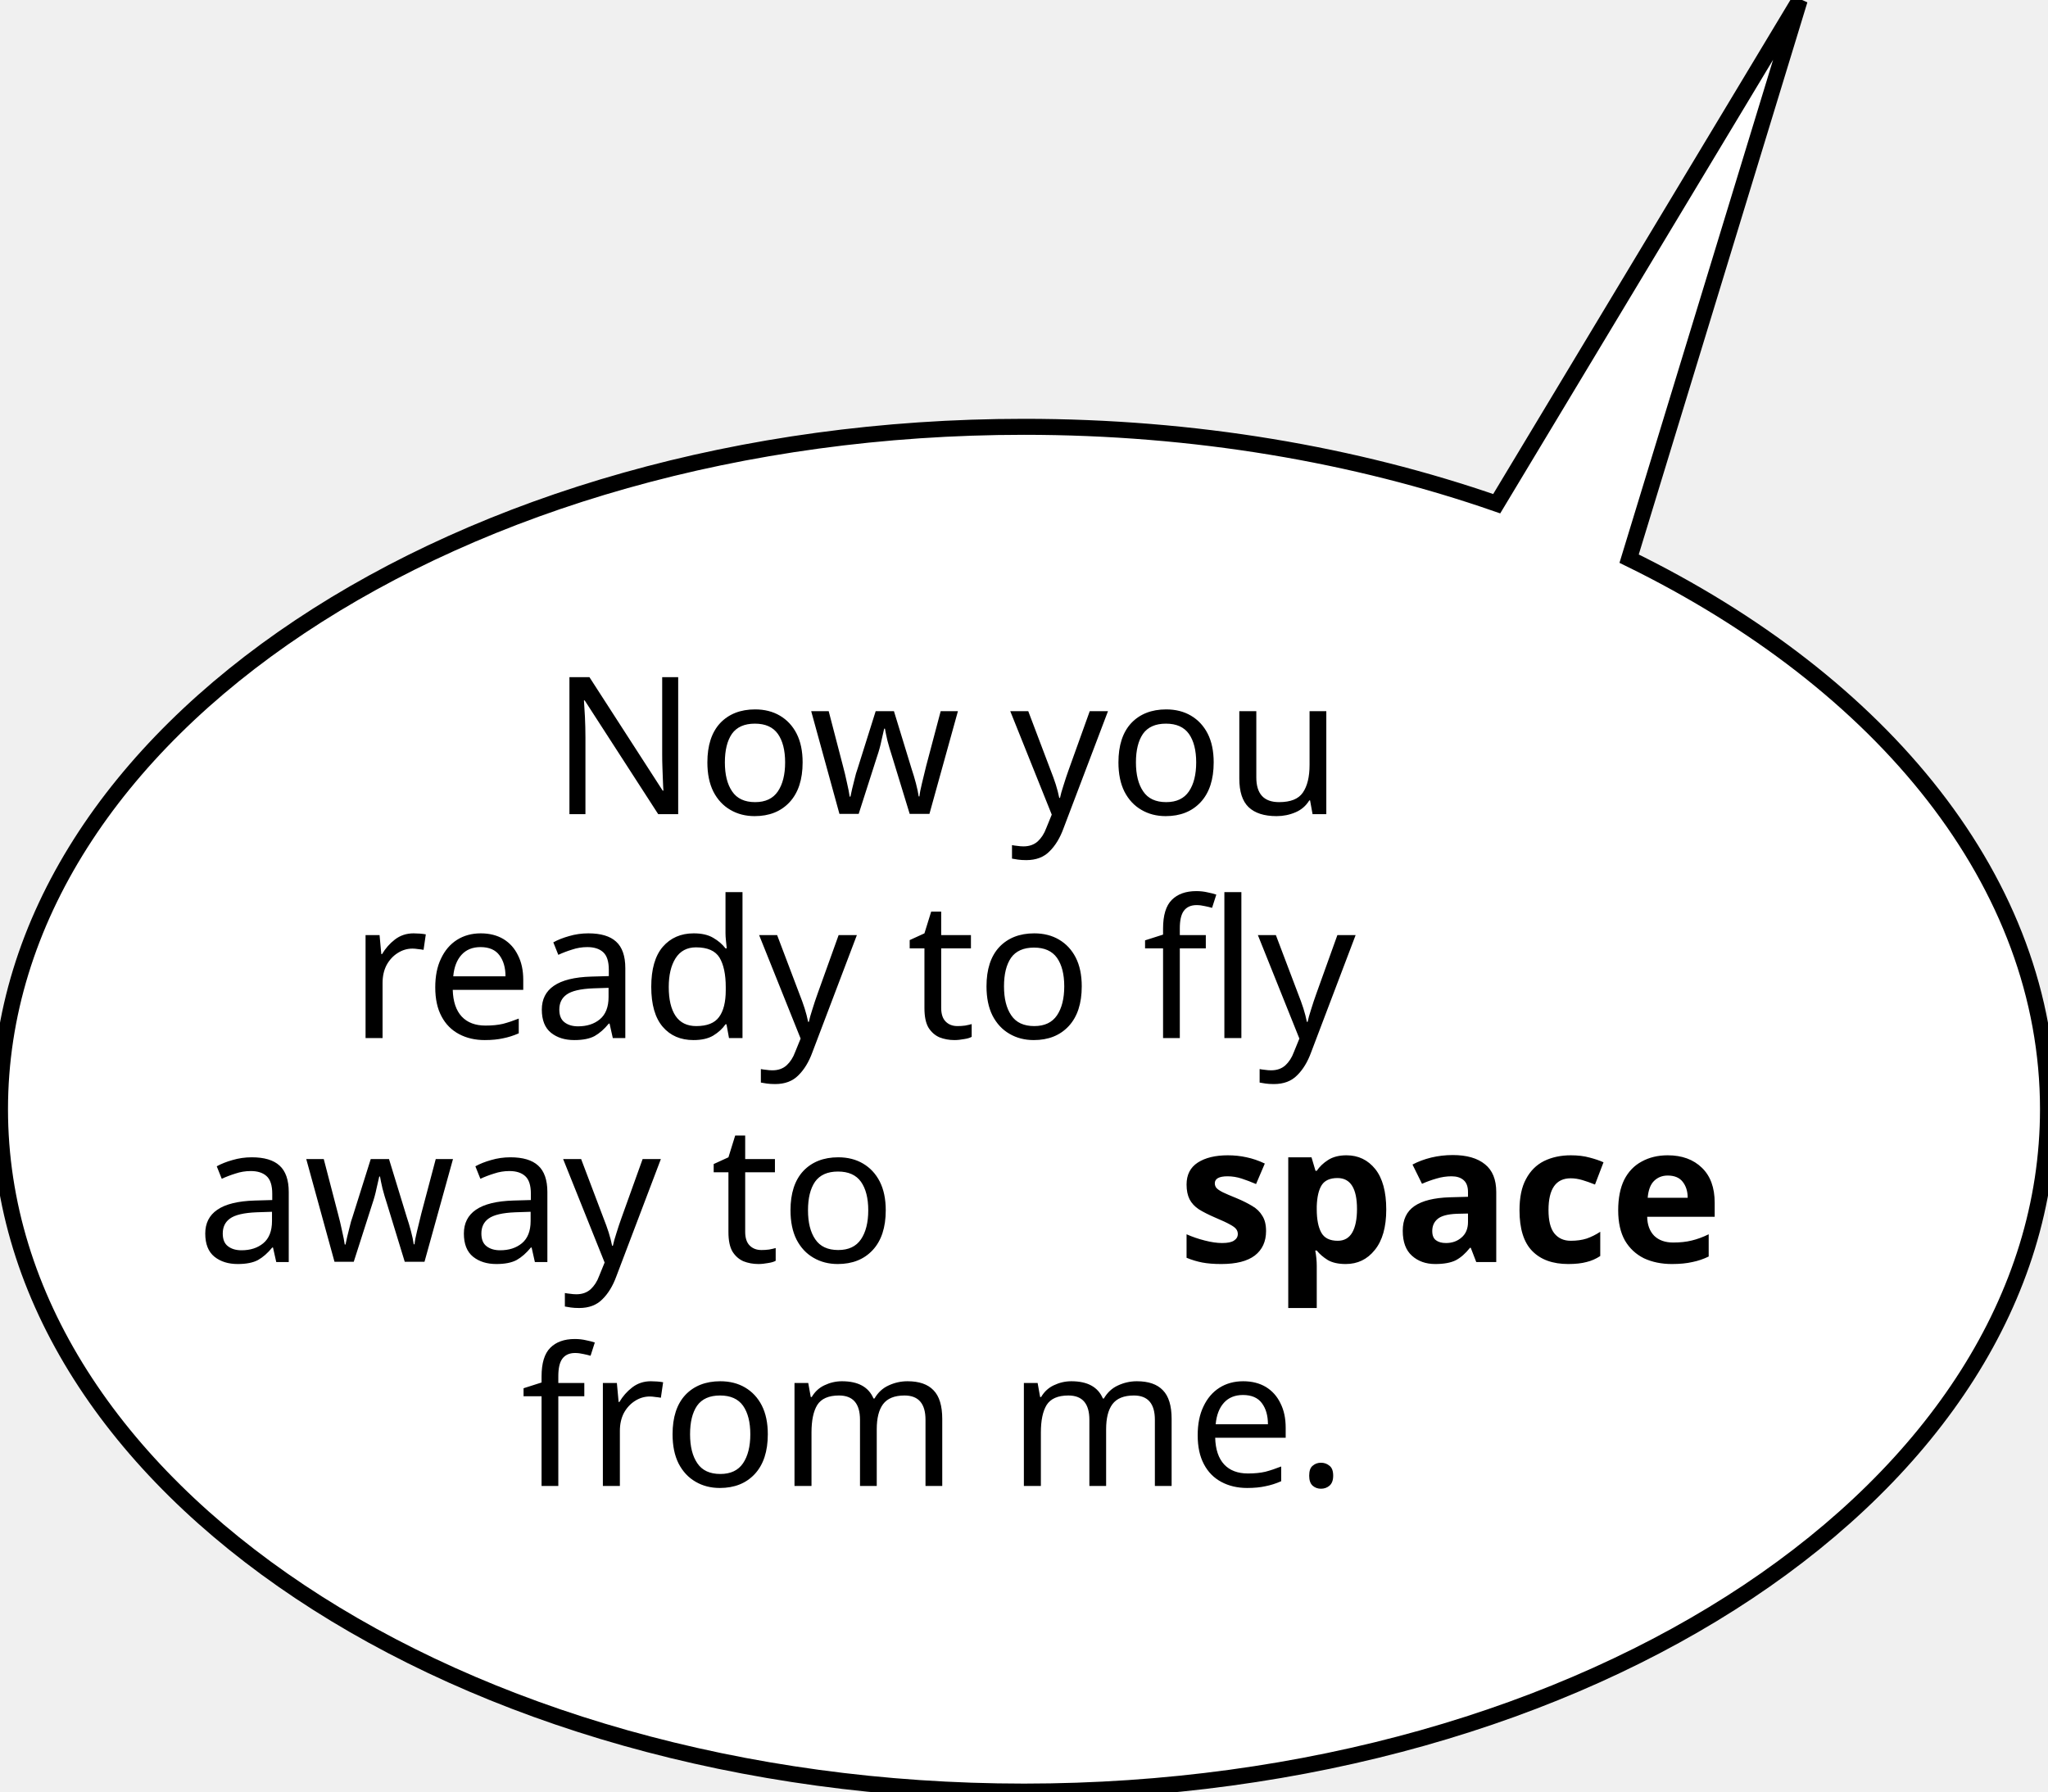
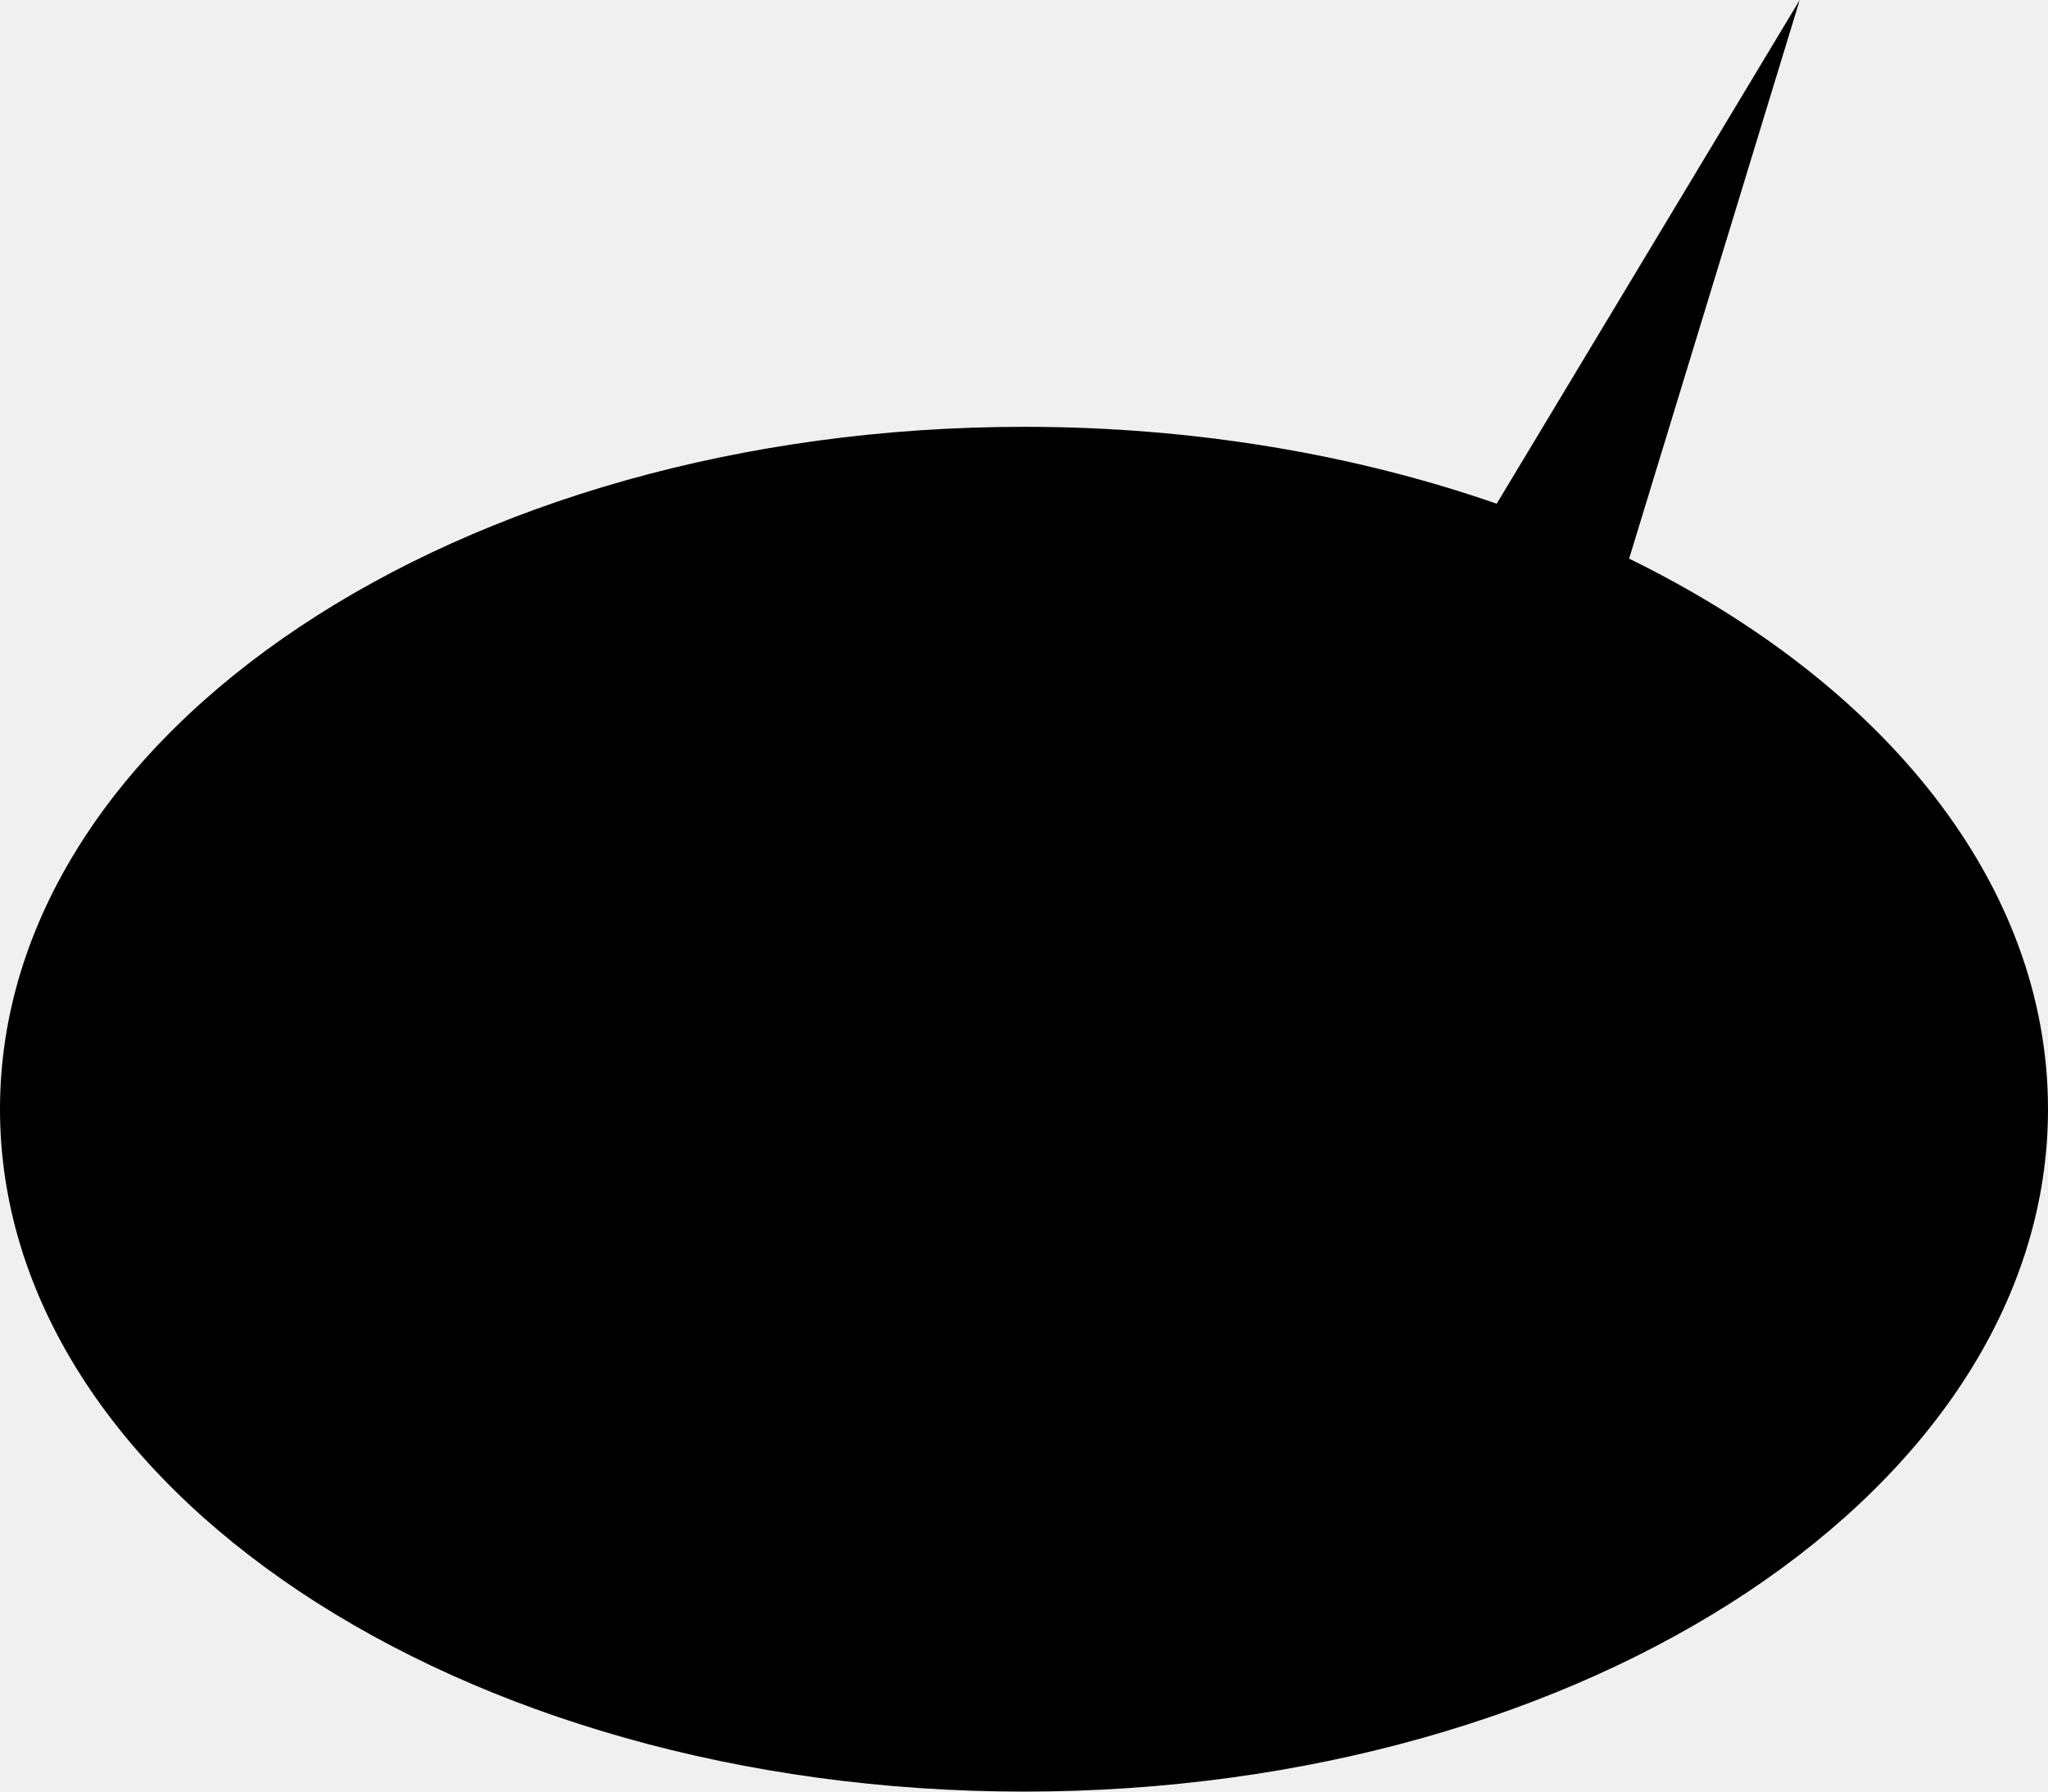
- <svg xmlns="http://www.w3.org/2000/svg" width="128px" height="112px" viewBox="0 0 128 112" version="1.1">
-   <defs />
-   <g id="Page-1" stroke="none" stroke-width="1" fill="none" fill-rule="evenodd">
-     <g id="page02__panel01--dialogue-joanie-2">
-       <path d="M101.82,34.924 C117.694,42.687 128,55.212 128,69.341 C128,92.901 99.346,112 64,112 C28.654,112 0,92.901 0,69.341 C0,45.781 28.654,26.682 64,26.682 C74.657,26.682 84.705,28.418 93.544,31.489 L112.482,5.32907052e-15 L101.82,34.924 Z" id="balloon" stroke="#000000" fill="#FFFFFF" />
-       <text id="Now-you--ready-to-fl" font-family="CCSoliloquous" font-size="12" font-weight="normal" line-spacing="14" fill="#000000">
-         <tspan x="34.432" y="50.896">Now you </tspan>
-         <tspan x="21.832" y="64.896">ready to fly </tspan>
-         <tspan x="12.28" y="78.896">away to </tspan>
-         <tspan x="73.612" y="78.896" font-weight="bold">space</tspan>
-         <tspan x="115.72" y="78.896"> </tspan>
-         <tspan x="32.536" y="92.896">from me.</tspan>
-       </text>
-     </g>
-   </g>
+ <svg class="joanie fly" width="128px" height="112px" viewBox="0 0 128 112">
+   <path d="M101.82,34.924 C117.694,42.687 128,55.212 128,69.341 C128,92.901 99.346,112 64,112 C28.654,112 0,92.901 0,69.341 C0,45.781 28.654,26.682 64,26.682 C74.657,26.682 84.705,28.418 93.544,31.489 L112.482,5.32907052e-15 L101.82,34.924 Z" />
+   <text>
+     <tspan x="34.432" y="50.896">Now you </tspan>
+     <tspan x="21.832" y="64.896">ready to fly </tspan>
+     <tspan x="12.28" y="78.896">away to </tspan>
+     <tspan x="73.612" y="78.896" font-weight="bold">space</tspan>
+     <tspan x="115.72" y="78.896"> </tspan>
+     <tspan x="32.536" y="92.896">from me.</tspan>
+   </text>
</svg>
